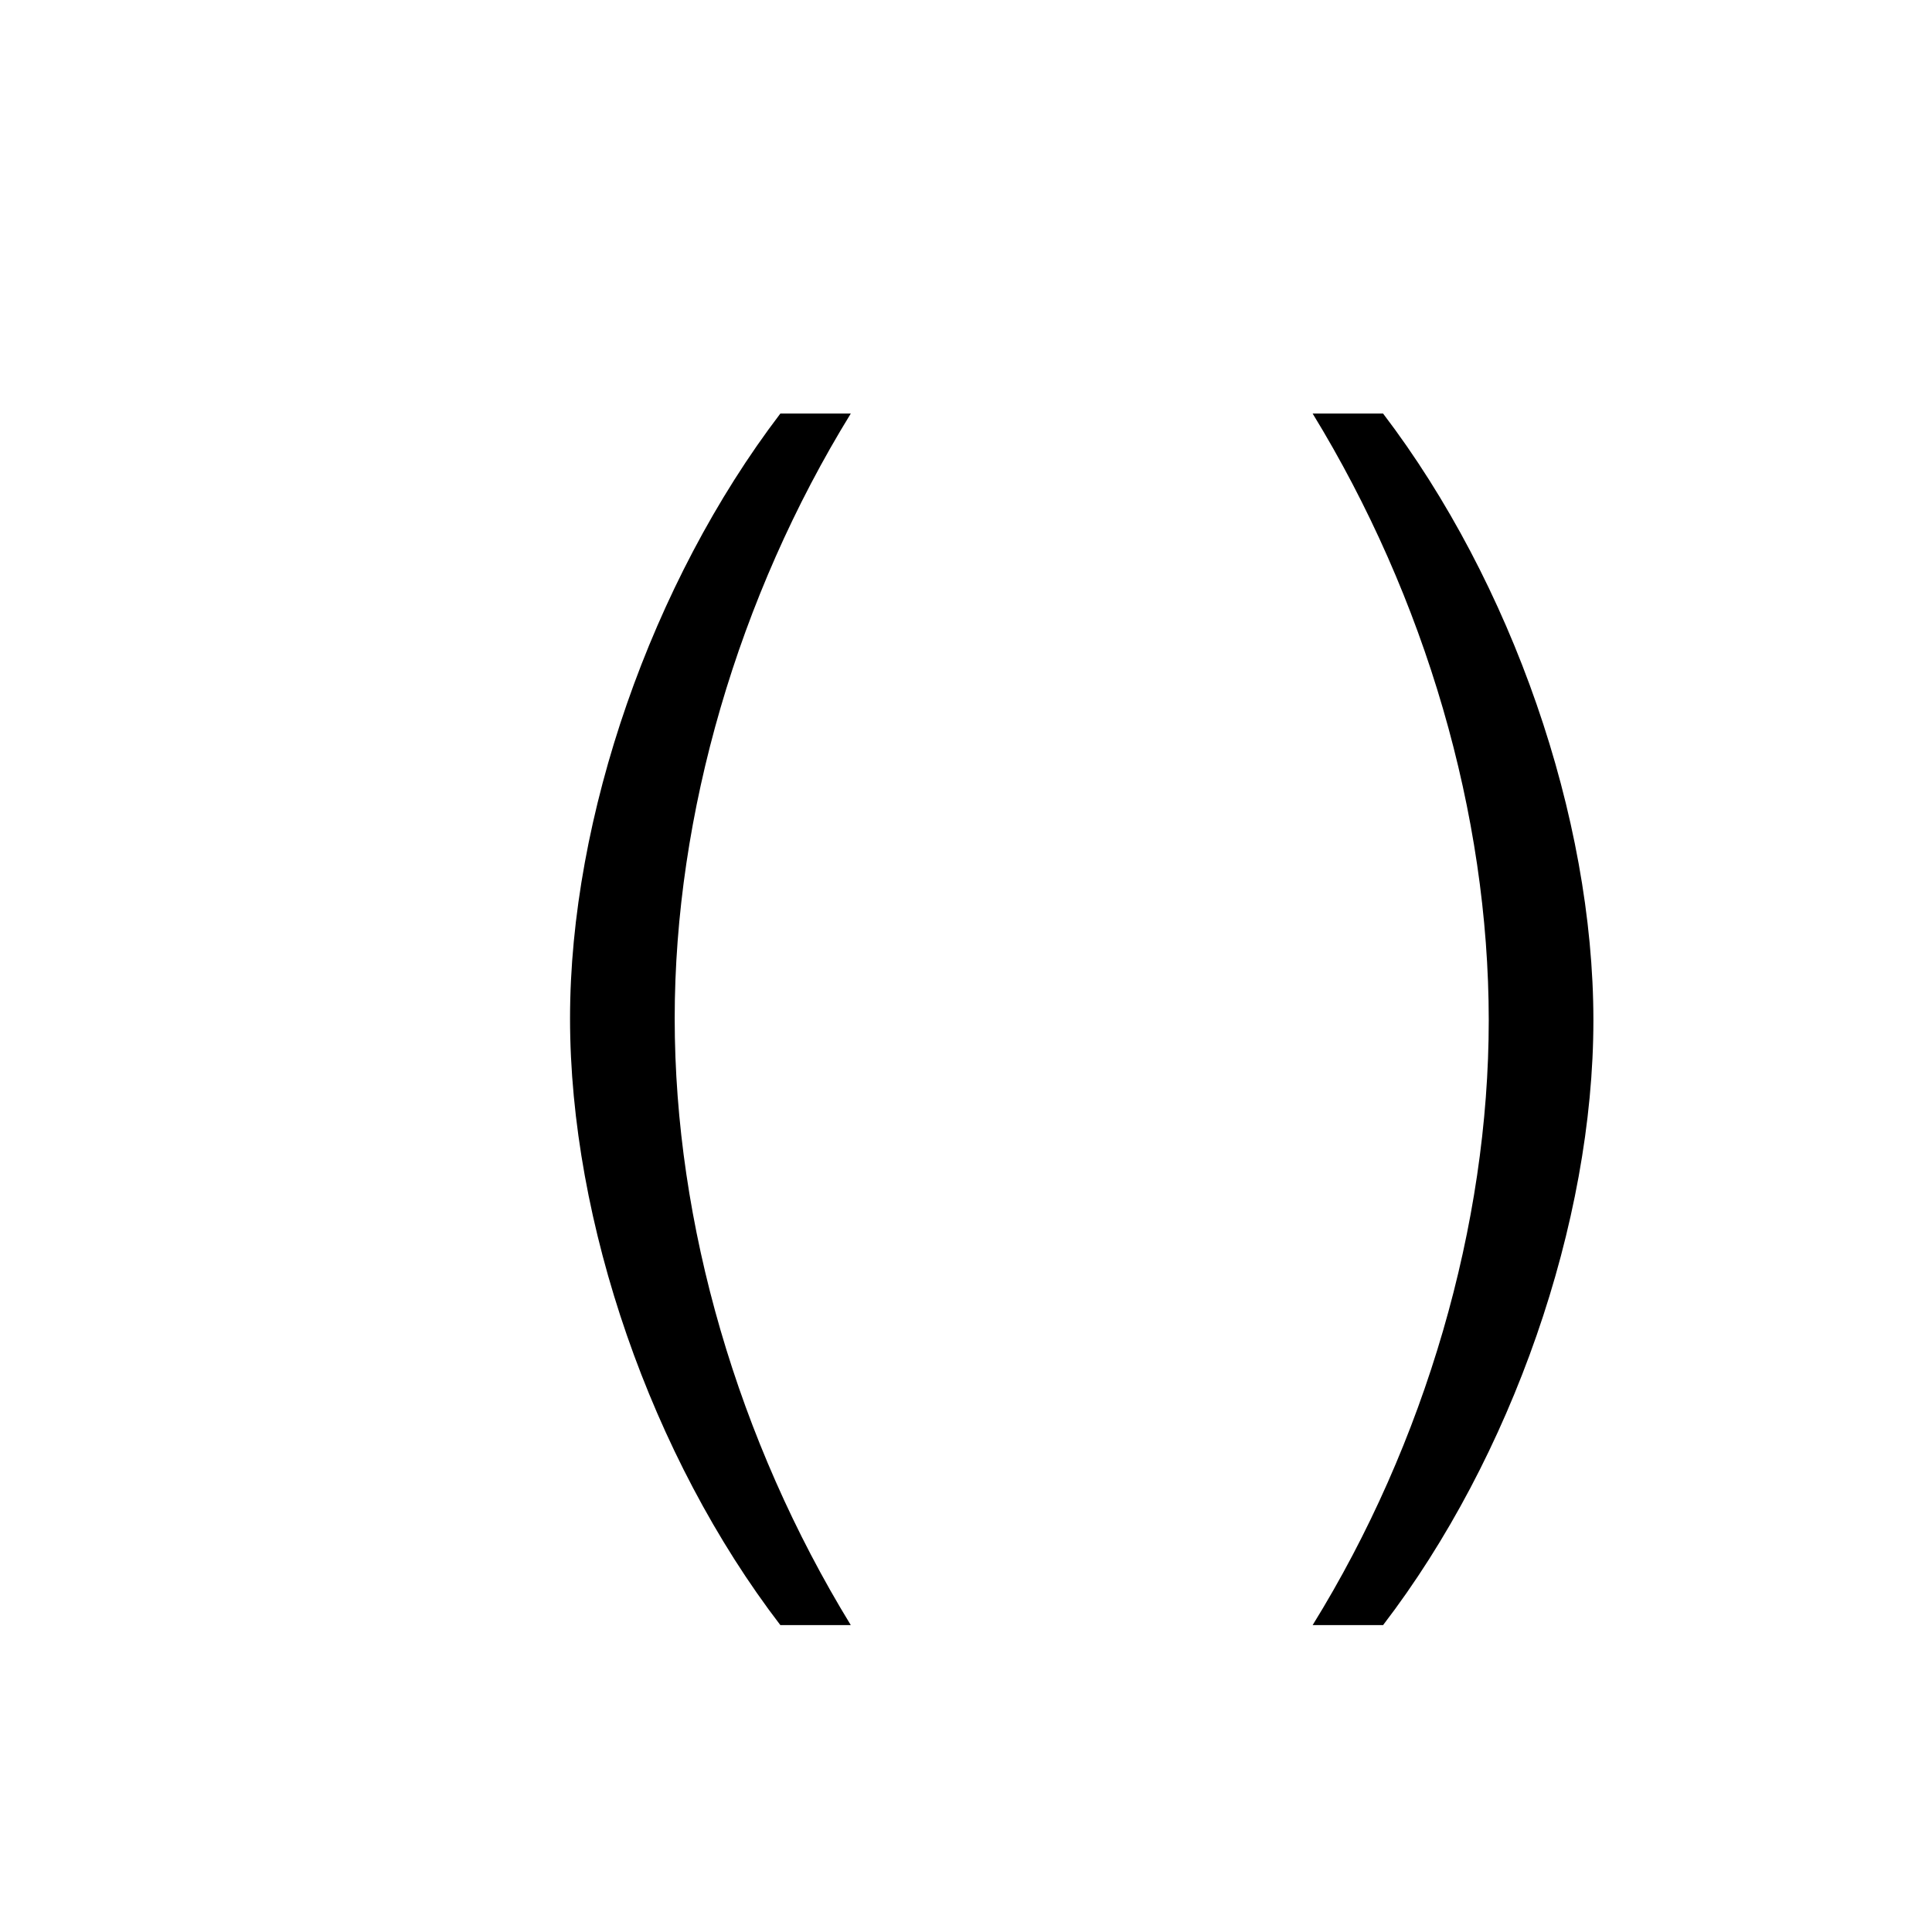
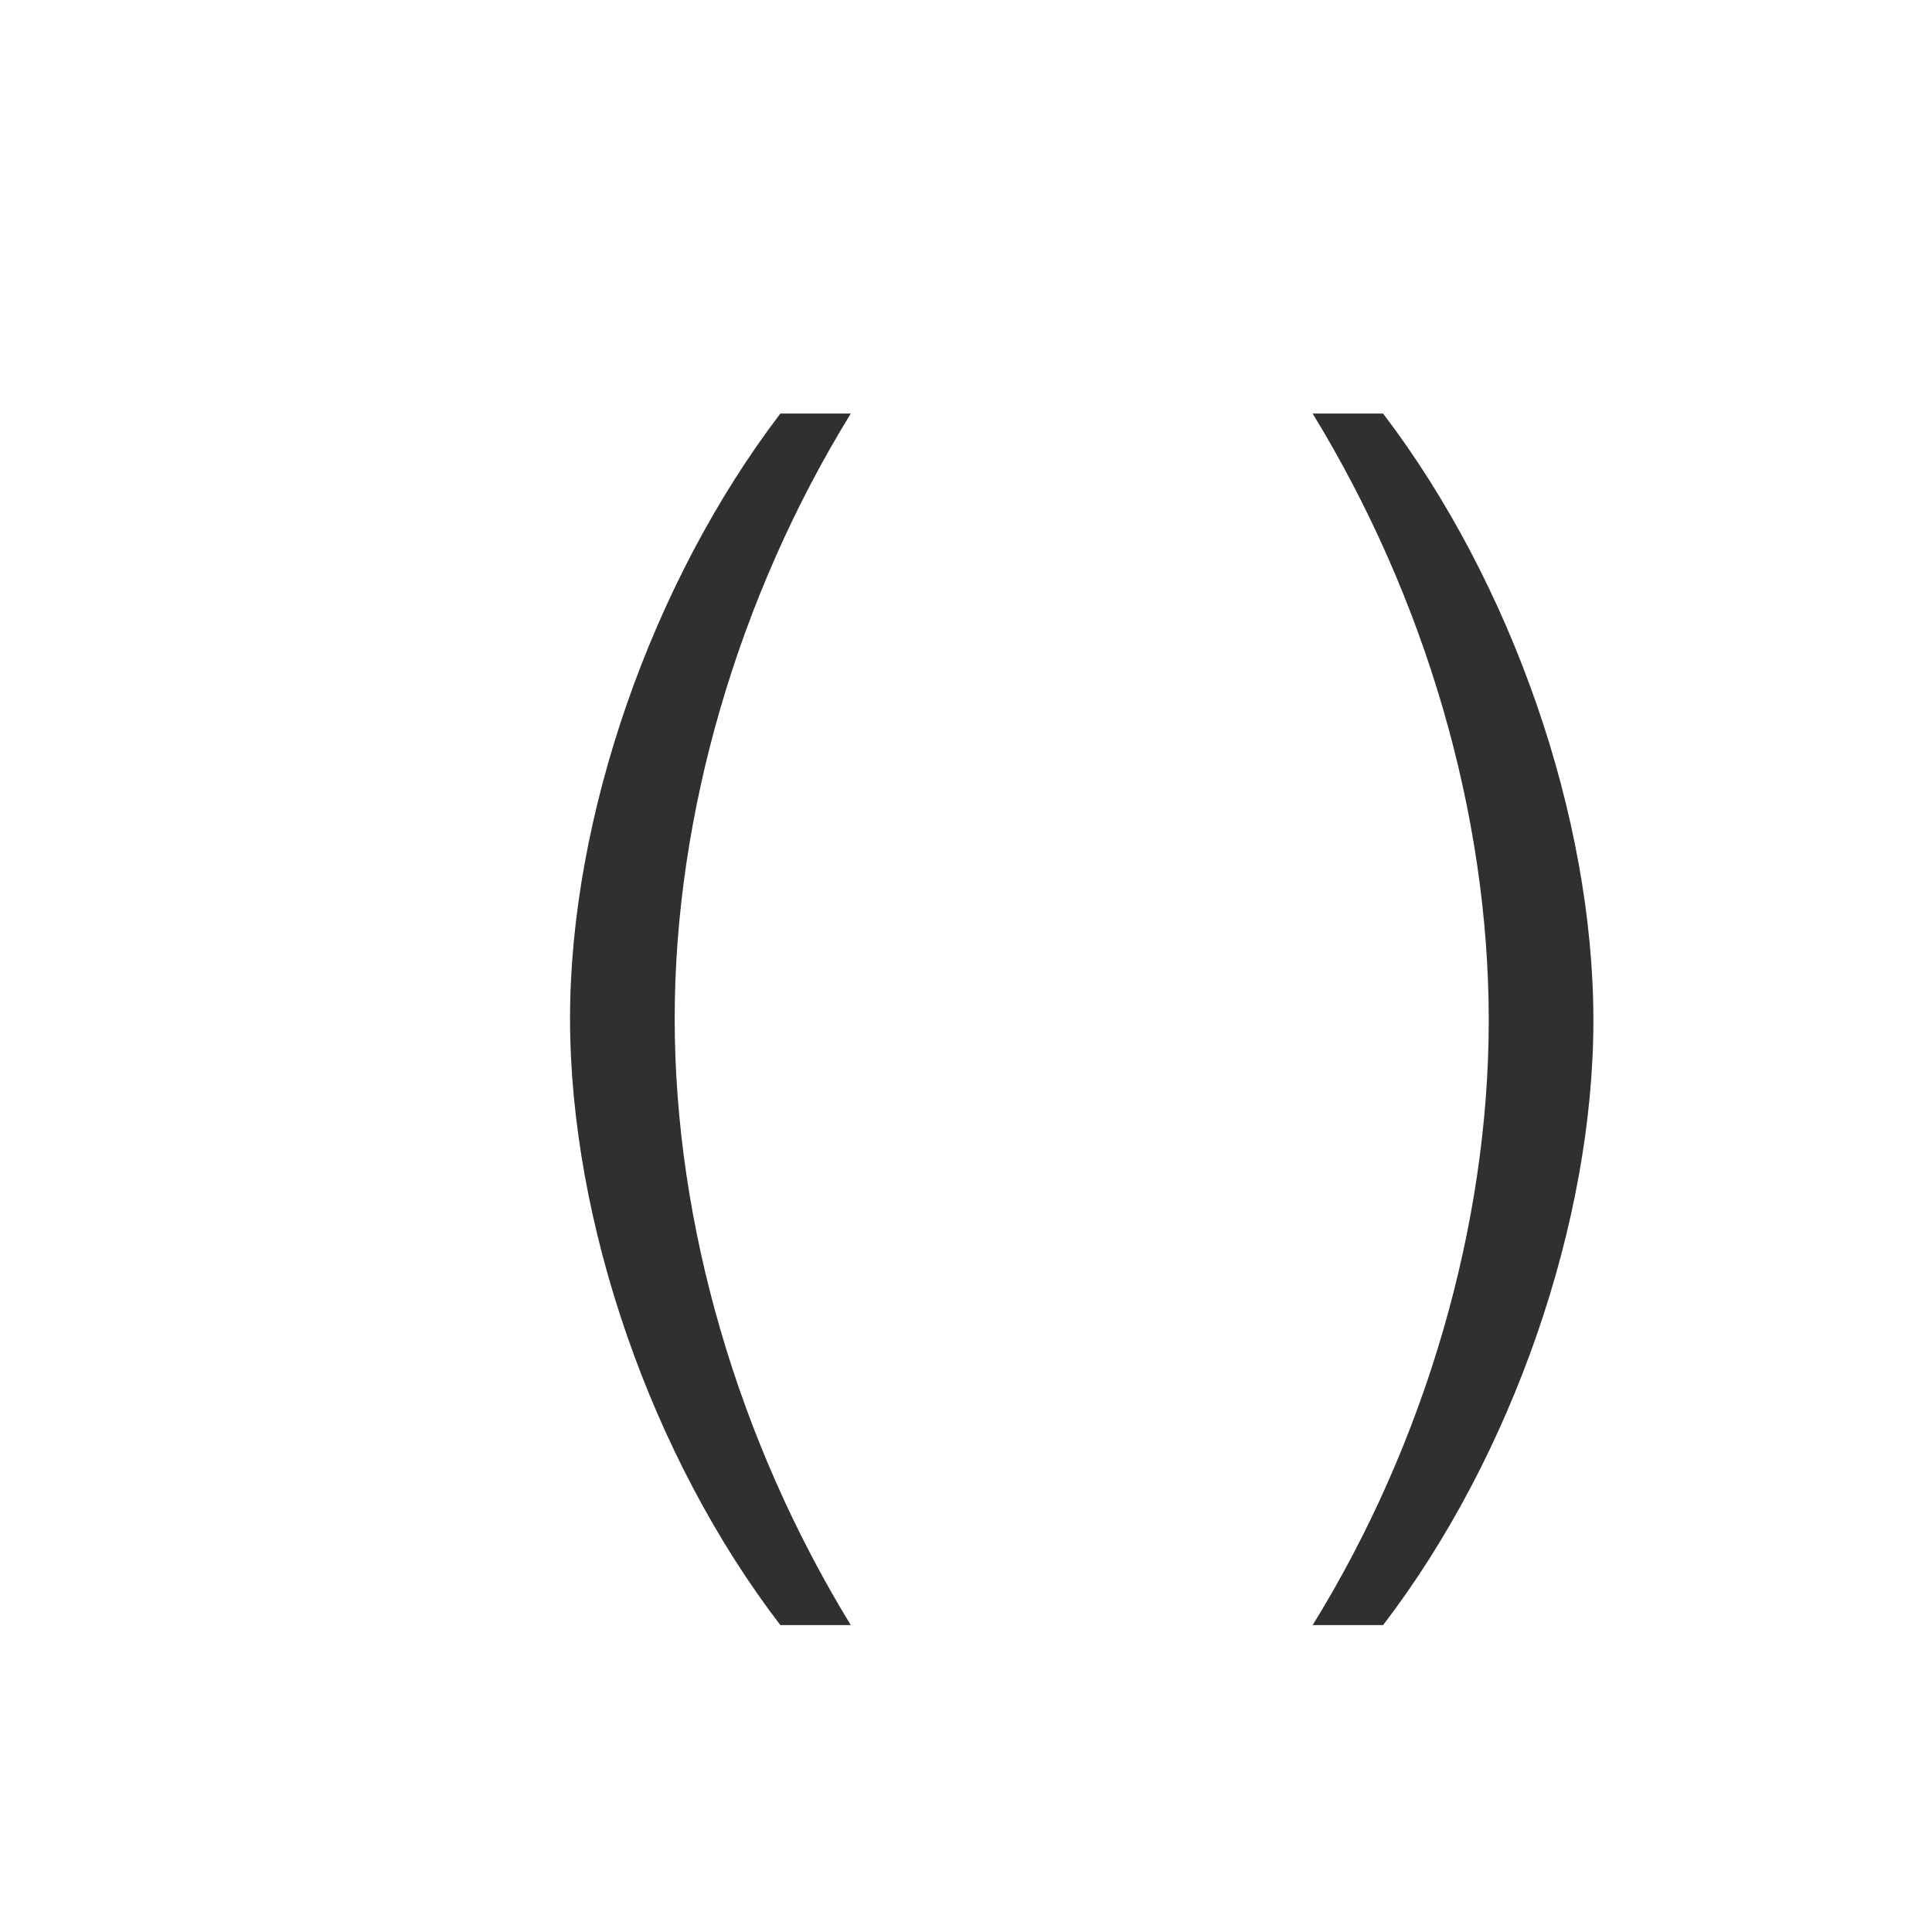
<svg xmlns="http://www.w3.org/2000/svg" width="30px" height="30px" viewBox="0 0 30 30" version="1.1">
  <g id="计算器" stroke="none" stroke-width="1" fill="none" fill-rule="evenodd">
    <g id="计算器1" transform="translate(-405, -990)">
      <g id="(-)_hover" transform="translate(405, 990)">
-         <text font-family="HelveticaNeue-Light, Helvetica Neue" font-size="20" font-weight="300" fill="#000000">
+         <text font-family="HelveticaNeue-Light, Helvetica Neue" font-size="20" font-weight="300" fill="#303030">
          <tspan x="7.4" y="21">( )</tspan>
        </text>
        <rect id="矩形" x="0" y="0" width="30" height="30" />
      </g>
    </g>
  </g>
</svg>
